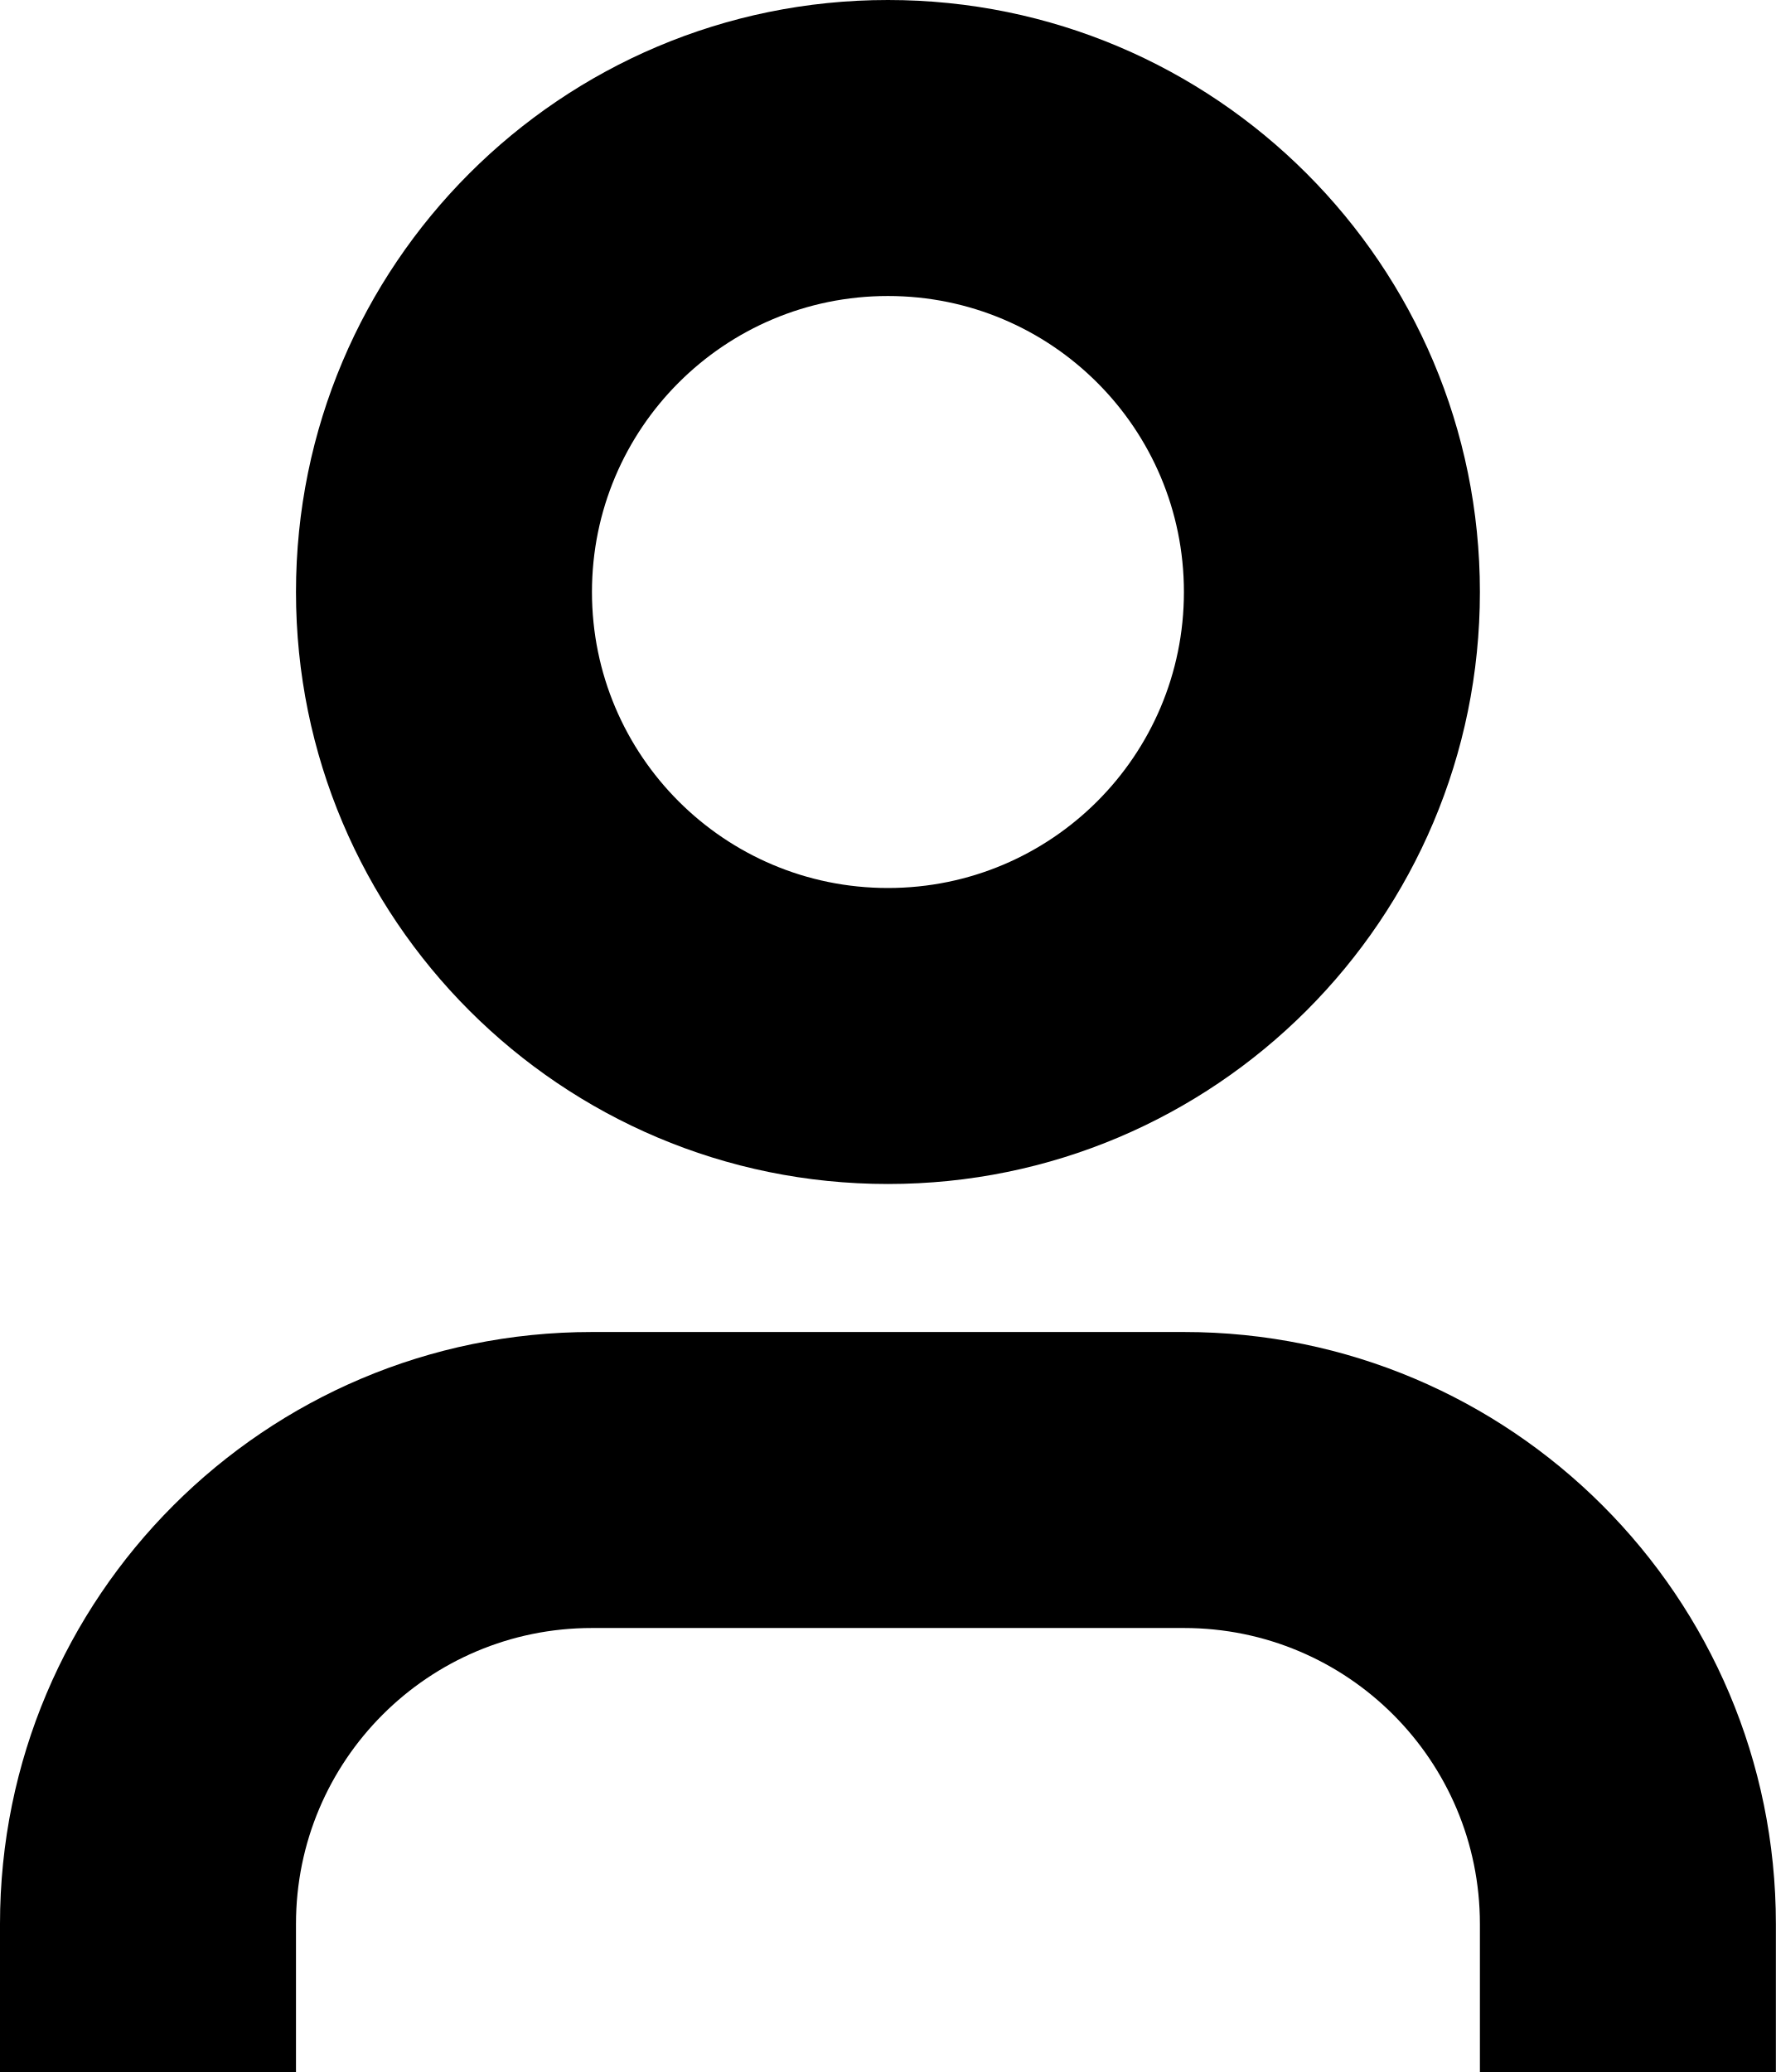
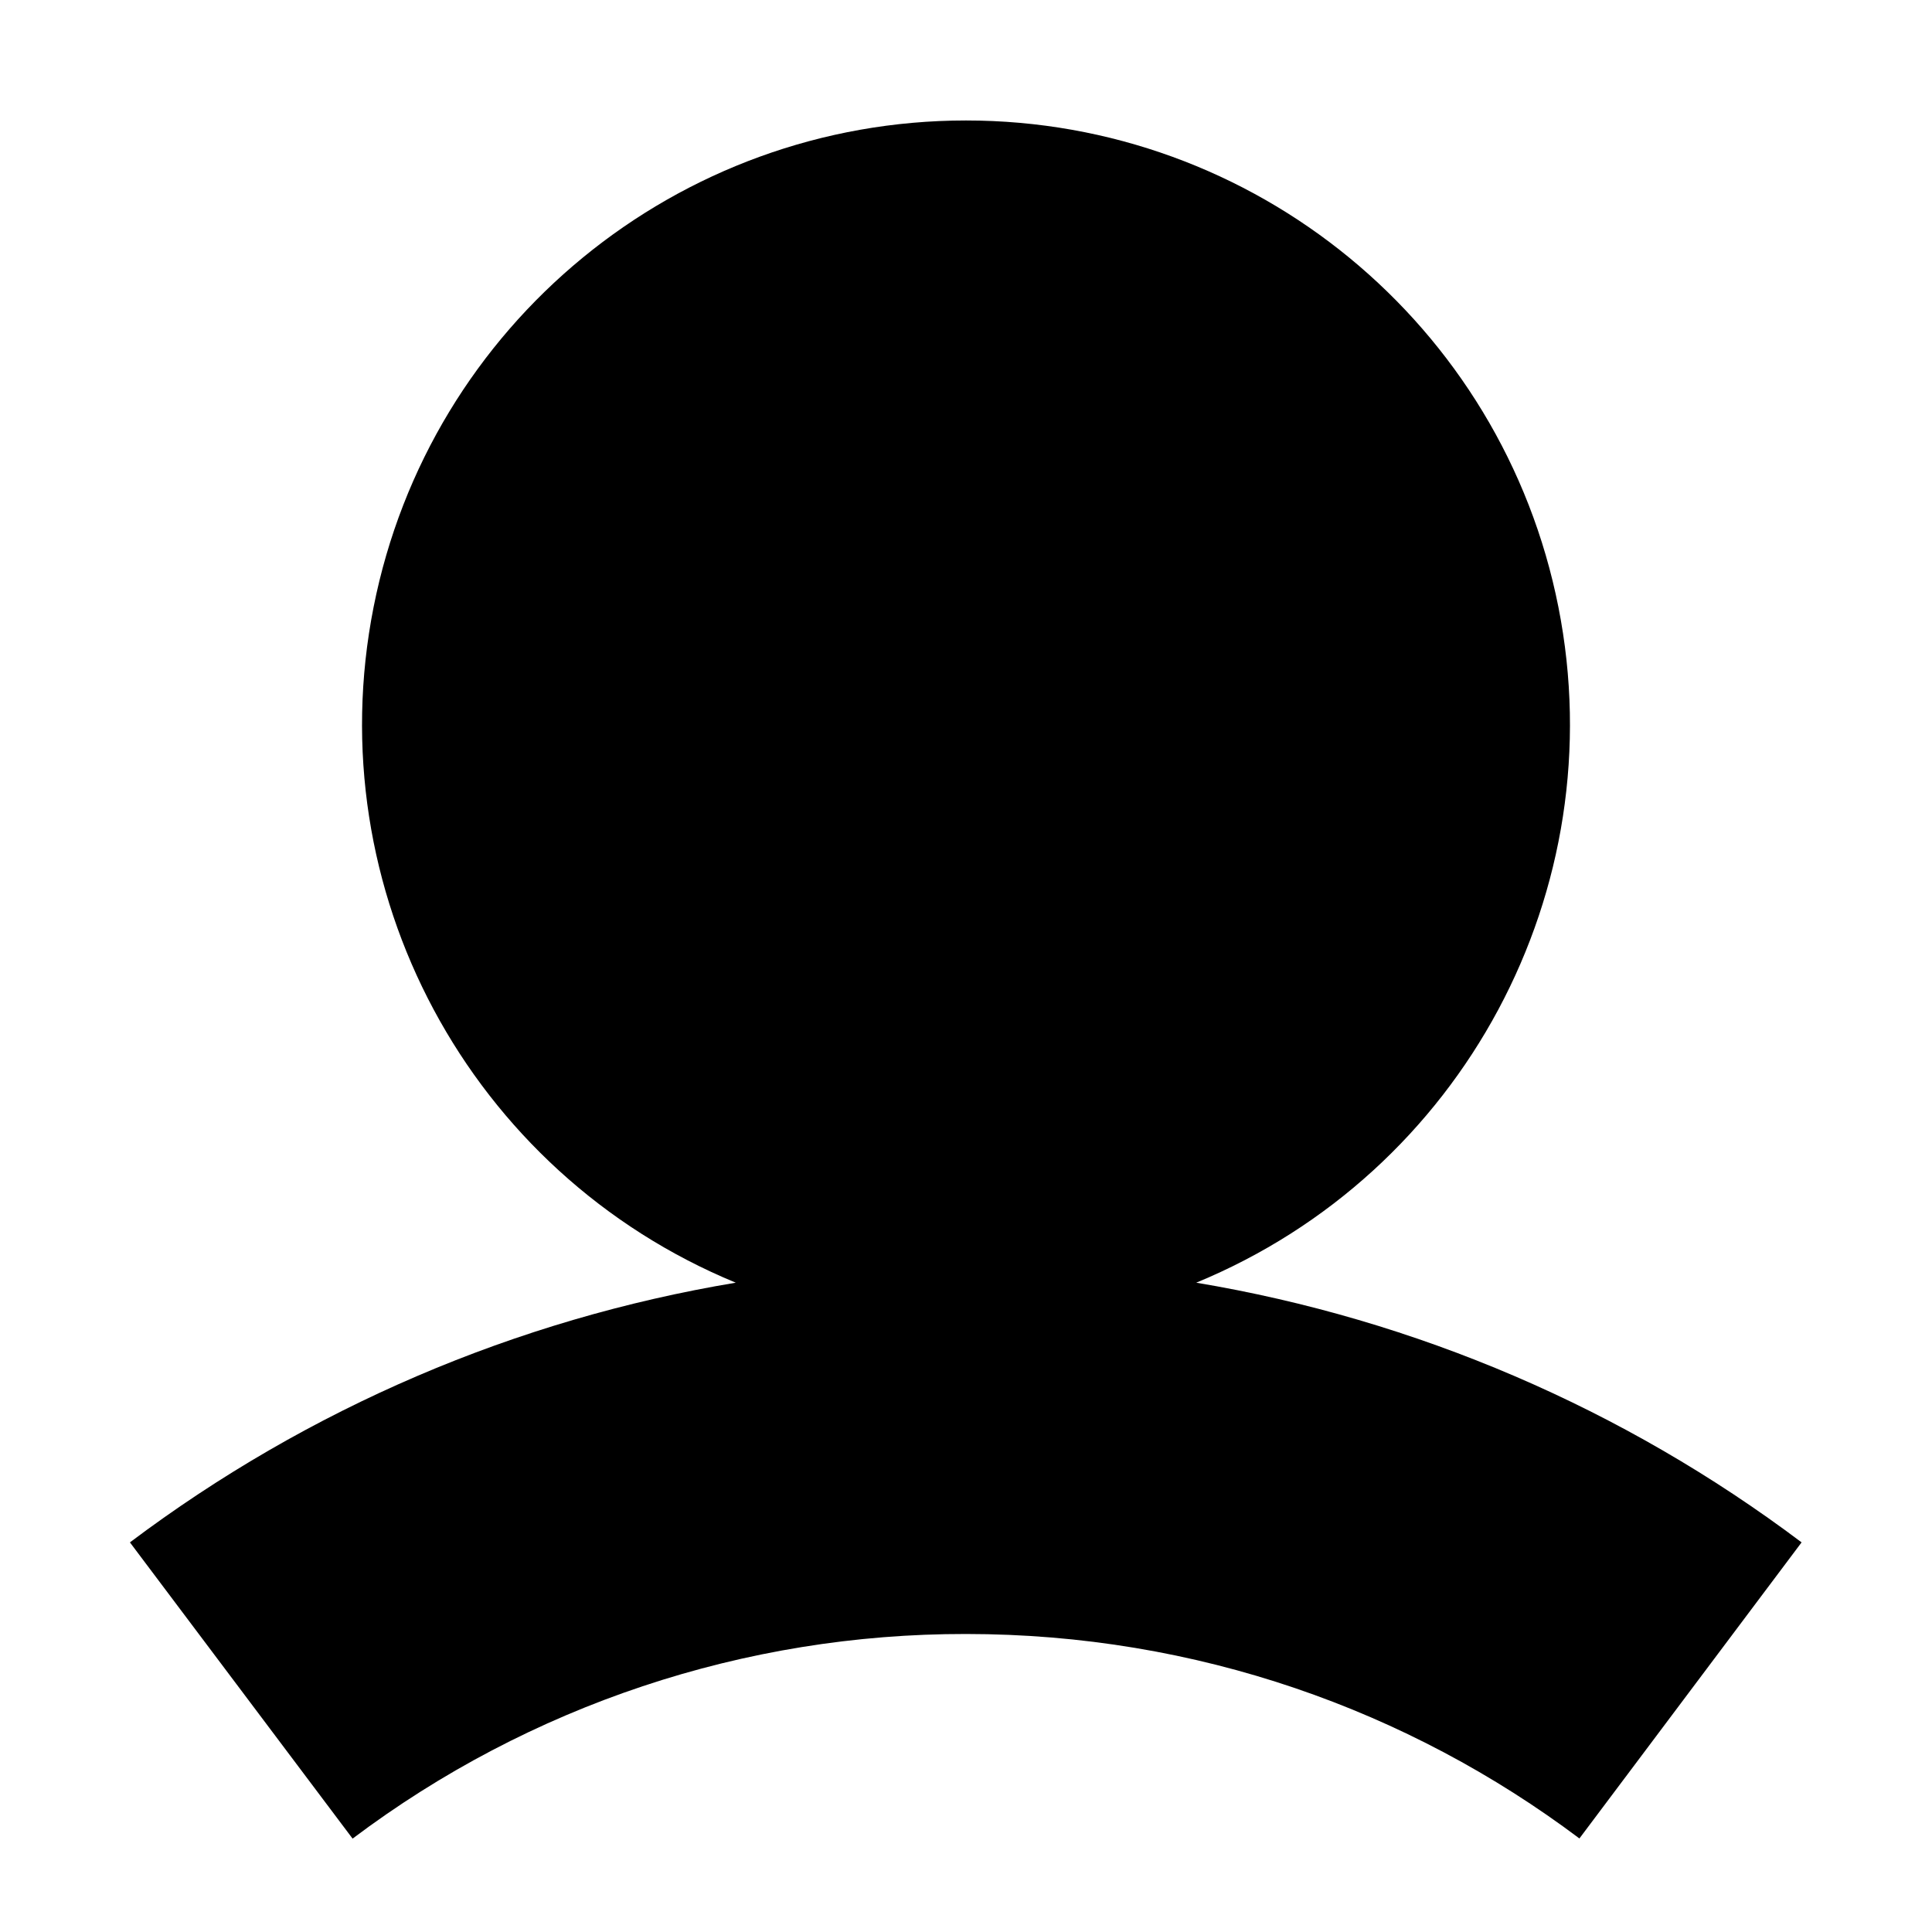
- <svg xmlns="http://www.w3.org/2000/svg" width="12" height="14" viewBox="0 0 12 14" fill="none">
-   <path fill-rule="evenodd" clip-rule="evenodd" d="M8 4C8 5.105 7.105 6 6 6C4.895 6 4 5.105 4 4C4 2.895 4.895 2 6 2C7.105 2 8 2.895 8 4ZM10 4C10 6.209 8.209 8 6 8C3.791 8 2 6.209 2 4C2 1.791 3.791 0 6 0C8.209 0 10 1.791 10 4ZM4 9C1.791 9 0 10.791 0 13V14H2V13C2 11.895 2.895 11 4 11H8C9.105 11 10 11.895 10 13V14H12V13C12 10.791 10.209 9 8 9H4Z" fill="black" />
+ <svg xmlns="http://www.w3.org/2000/svg" width="12" height="12" fill="none">
+   <path fill="#000" fill-rule="evenodd" d="M7.43 7.967a3.751 3.751 0 1 0-2.86 0A8.614 8.614 0 0 0 .807 9.58L2.19 11.42A6.317 6.317 0 0 1 6 10.149c1.431 0 2.749.473 3.81 1.27L11.19 9.58a8.614 8.614 0 0 0-3.76-1.613Z" clip-rule="evenodd" />
</svg>
